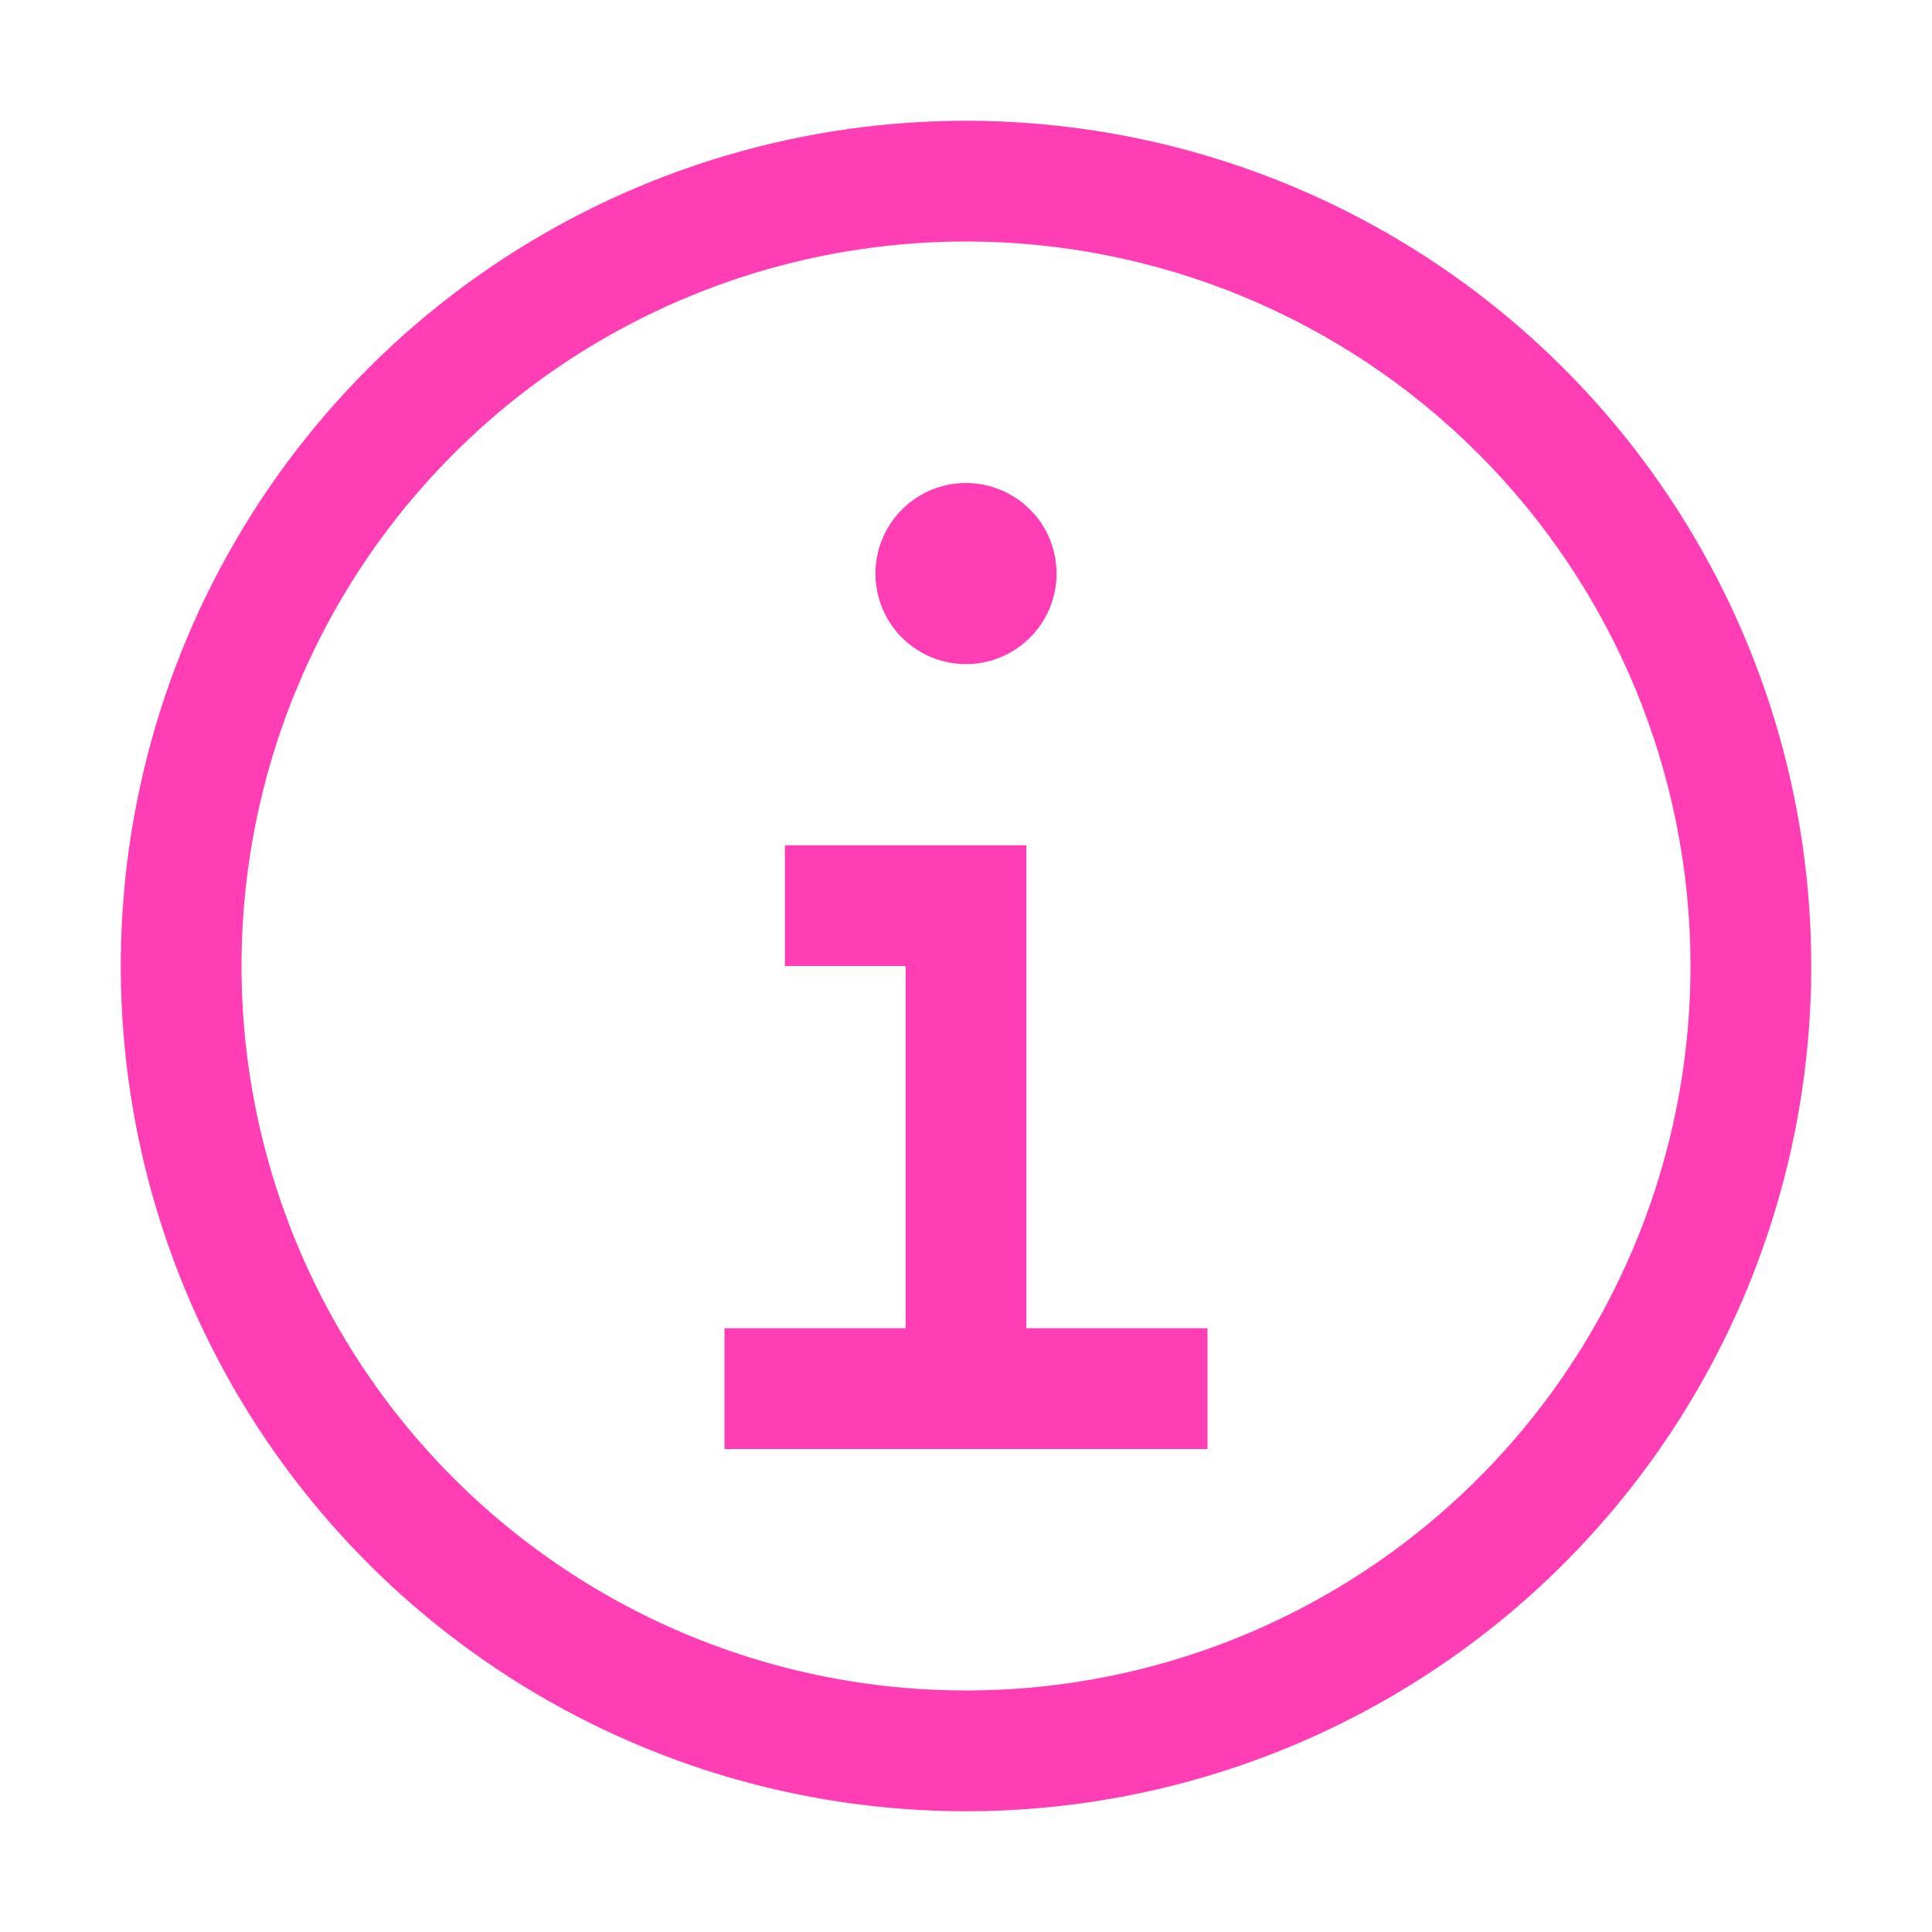
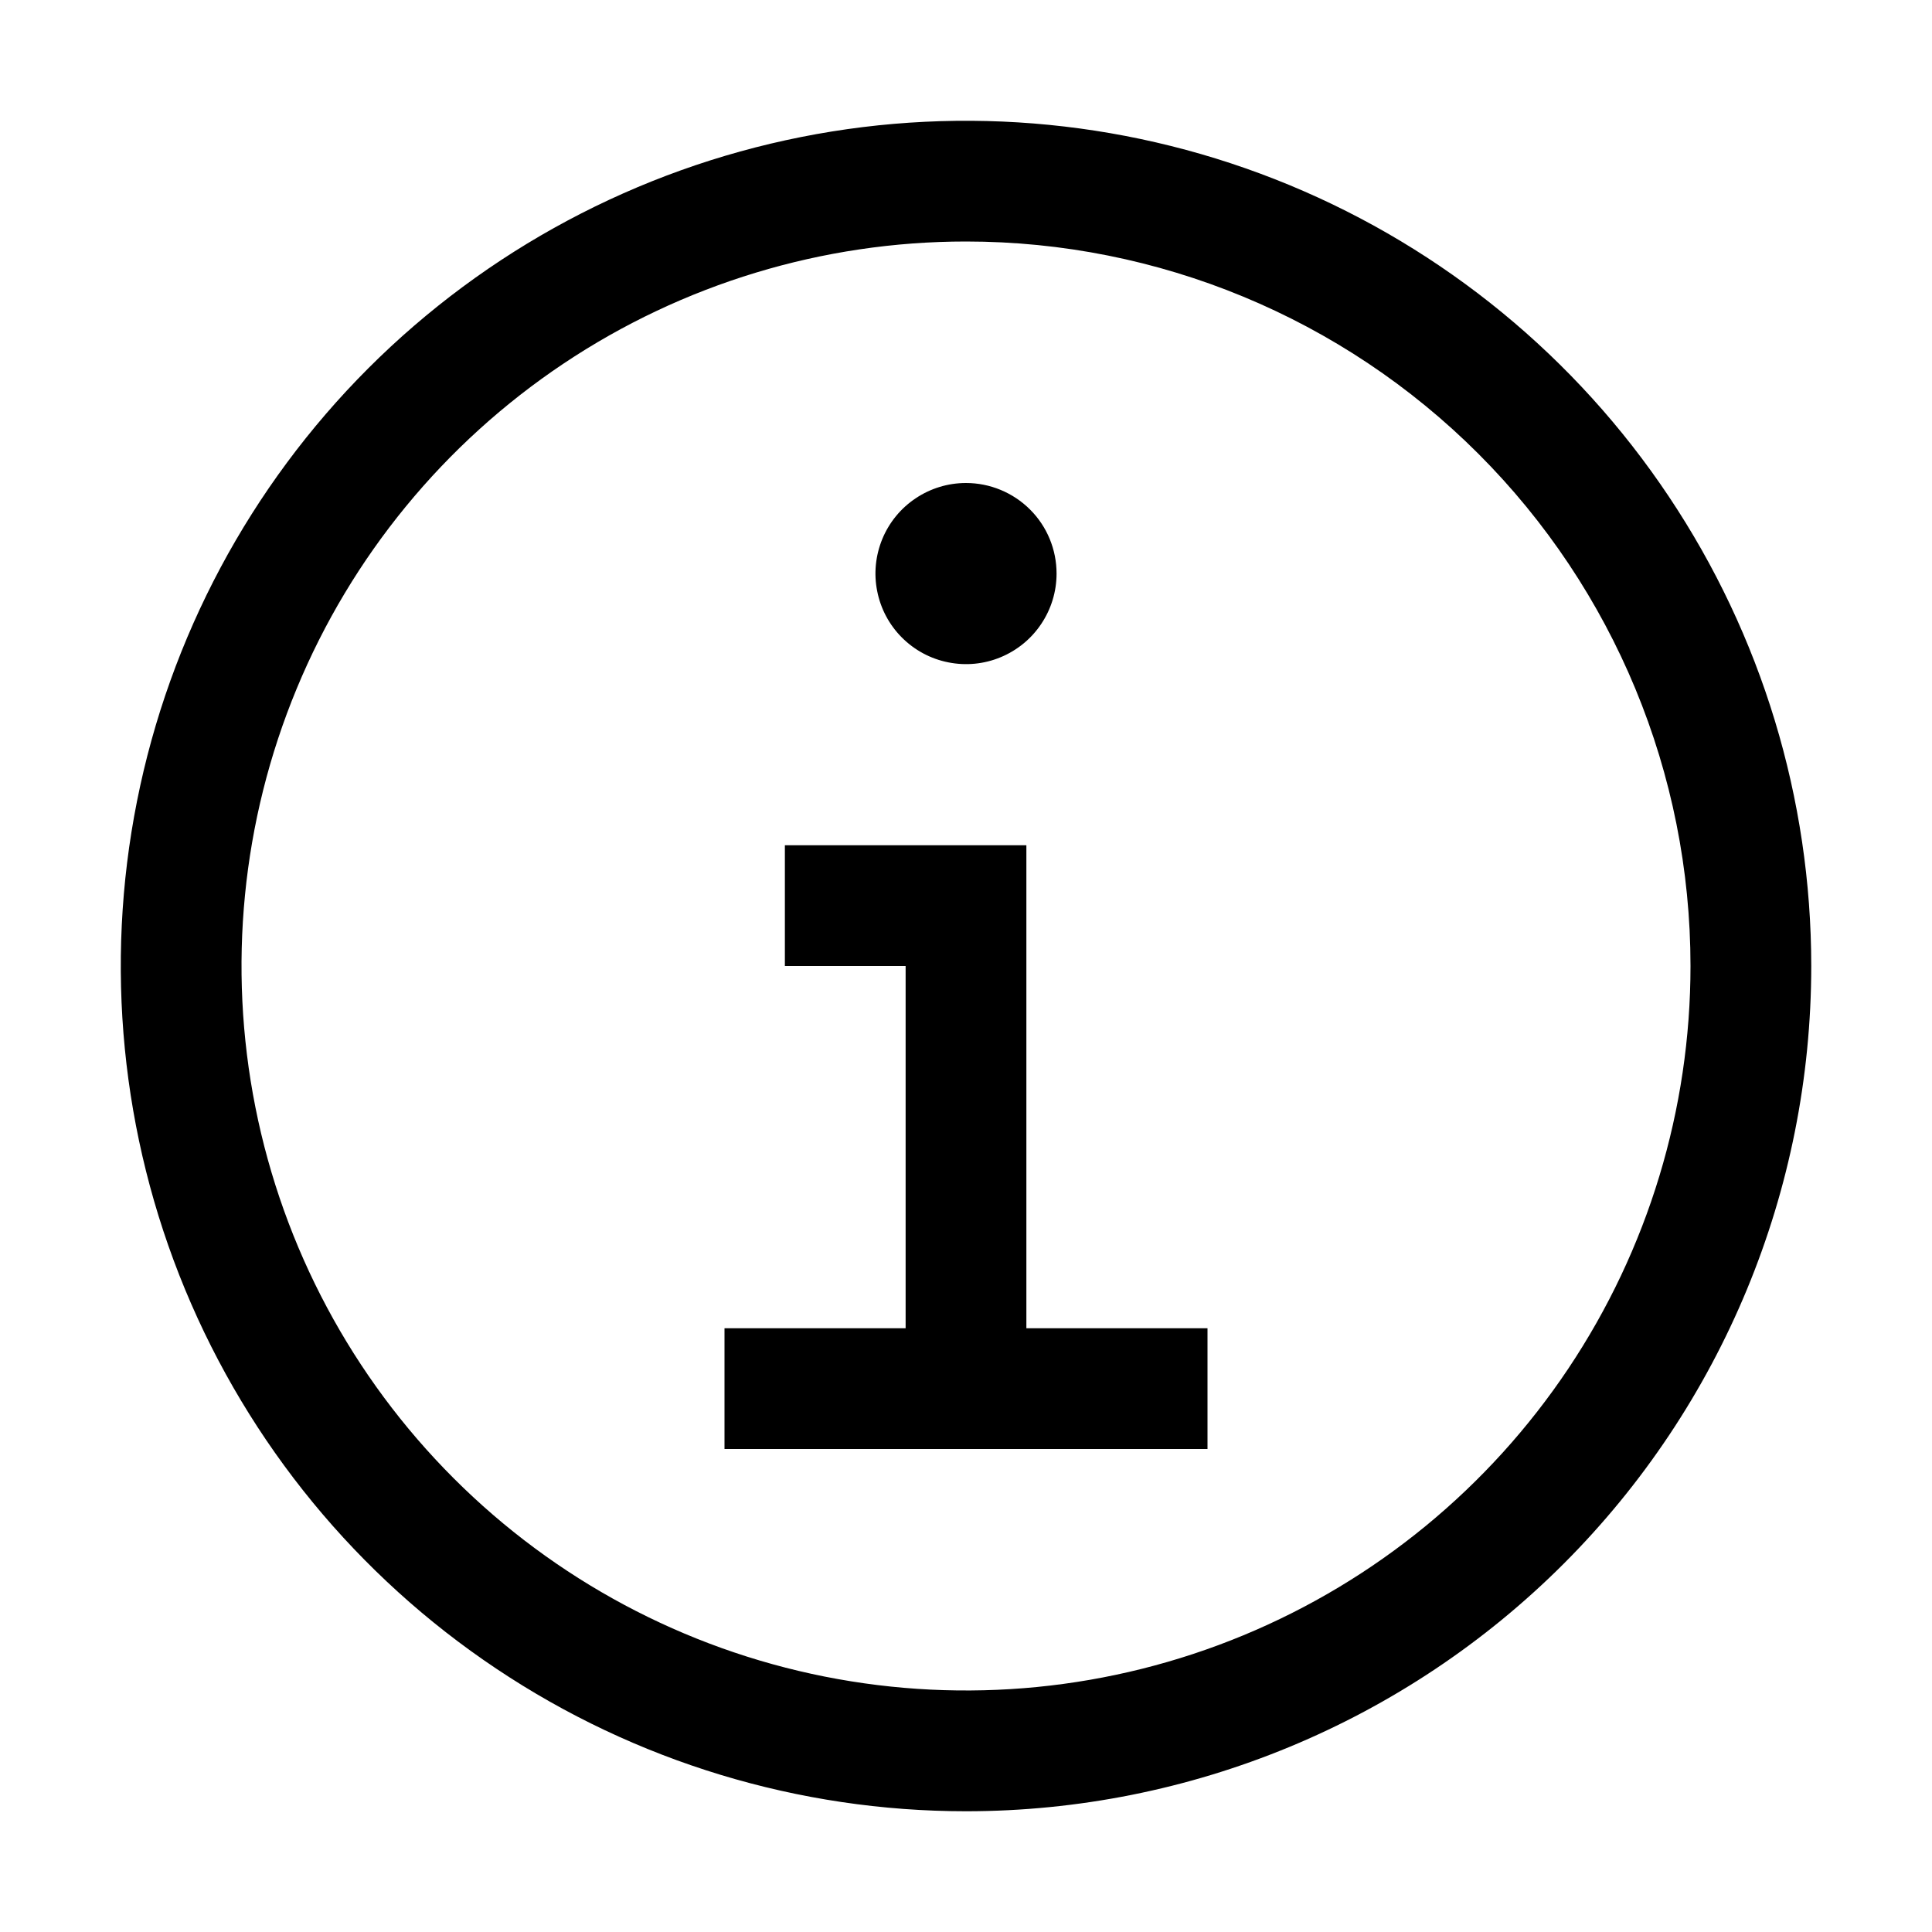
<svg xmlns="http://www.w3.org/2000/svg" width="24" height="24" viewBox="0 0 24 24" fill="none">
-   <path d="M12.75 16.5V10.5H9.75V12H11.25V16.5H9V18H15V16.5H12.75Z" fill="#FF3EB5" />
-   <path d="M12 6C11.777 6 11.56 6.066 11.375 6.19C11.19 6.313 11.046 6.489 10.961 6.694C10.876 6.9 10.853 7.126 10.897 7.344C10.94 7.563 11.047 7.763 11.204 7.92C11.362 8.078 11.562 8.185 11.78 8.228C11.999 8.272 12.225 8.25 12.431 8.164C12.636 8.079 12.812 7.935 12.935 7.75C13.059 7.565 13.125 7.348 13.125 7.125C13.125 6.827 13.007 6.54 12.796 6.33C12.585 6.119 12.298 6 12 6Z" fill="#FF3EB5" />
-   <path d="M12 22.5C9.923 22.5 7.893 21.884 6.167 20.73C4.44 19.577 3.094 17.937 2.299 16.018C1.505 14.1 1.297 11.988 1.702 9.952C2.107 7.915 3.107 6.044 4.575 4.575C6.044 3.107 7.915 2.107 9.952 1.702C11.988 1.297 14.1 1.505 16.018 2.299C17.937 3.094 19.577 4.44 20.73 6.167C21.884 7.893 22.5 9.923 22.5 12C22.5 14.785 21.394 17.456 19.425 19.425C17.456 21.394 14.785 22.5 12 22.5ZM12 3C10.22 3 8.48 3.528 7 4.517C5.52 5.506 4.366 6.911 3.685 8.556C3.004 10.2 2.826 12.01 3.173 13.756C3.52 15.502 4.377 17.105 5.636 18.364C6.895 19.623 8.498 20.48 10.244 20.827C11.99 21.174 13.8 20.996 15.444 20.315C17.089 19.634 18.494 18.48 19.483 17C20.472 15.52 21 13.78 21 12C21 9.613 20.052 7.324 18.364 5.636C16.676 3.948 14.387 3 12 3Z" fill="#FF3EB5" />
+   <path d="M12.75 16.5V10.5H9.75V12H11.25V16.5H9V18H15V16.5H12.75Z" fill="currentColor" />
+   <path d="M12 6C11.777 6 11.56 6.066 11.375 6.19C11.19 6.313 11.046 6.489 10.961 6.694C10.876 6.9 10.853 7.126 10.897 7.344C10.94 7.563 11.047 7.763 11.204 7.92C11.362 8.078 11.562 8.185 11.78 8.228C11.999 8.272 12.225 8.25 12.431 8.164C12.636 8.079 12.812 7.935 12.935 7.75C13.059 7.565 13.125 7.348 13.125 7.125C13.125 6.827 13.007 6.54 12.796 6.33C12.585 6.119 12.298 6 12 6Z" fill="currentColor" />
+   <path d="M12 22.5C9.923 22.5 7.893 21.884 6.167 20.73C4.44 19.577 3.094 17.937 2.299 16.018C1.505 14.1 1.297 11.988 1.702 9.952C2.107 7.915 3.107 6.044 4.575 4.575C6.044 3.107 7.915 2.107 9.952 1.702C11.988 1.297 14.1 1.505 16.018 2.299C17.937 3.094 19.577 4.44 20.73 6.167C21.884 7.893 22.5 9.923 22.5 12C22.5 14.785 21.394 17.456 19.425 19.425C17.456 21.394 14.785 22.5 12 22.5ZM12 3C10.22 3 8.48 3.528 7 4.517C5.52 5.506 4.366 6.911 3.685 8.556C3.004 10.2 2.826 12.01 3.173 13.756C3.52 15.502 4.377 17.105 5.636 18.364C6.895 19.623 8.498 20.48 10.244 20.827C11.99 21.174 13.8 20.996 15.444 20.315C17.089 19.634 18.494 18.48 19.483 17C20.472 15.52 21 13.78 21 12C21 9.613 20.052 7.324 18.364 5.636C16.676 3.948 14.387 3 12 3Z" fill="currentColor" />
</svg>
